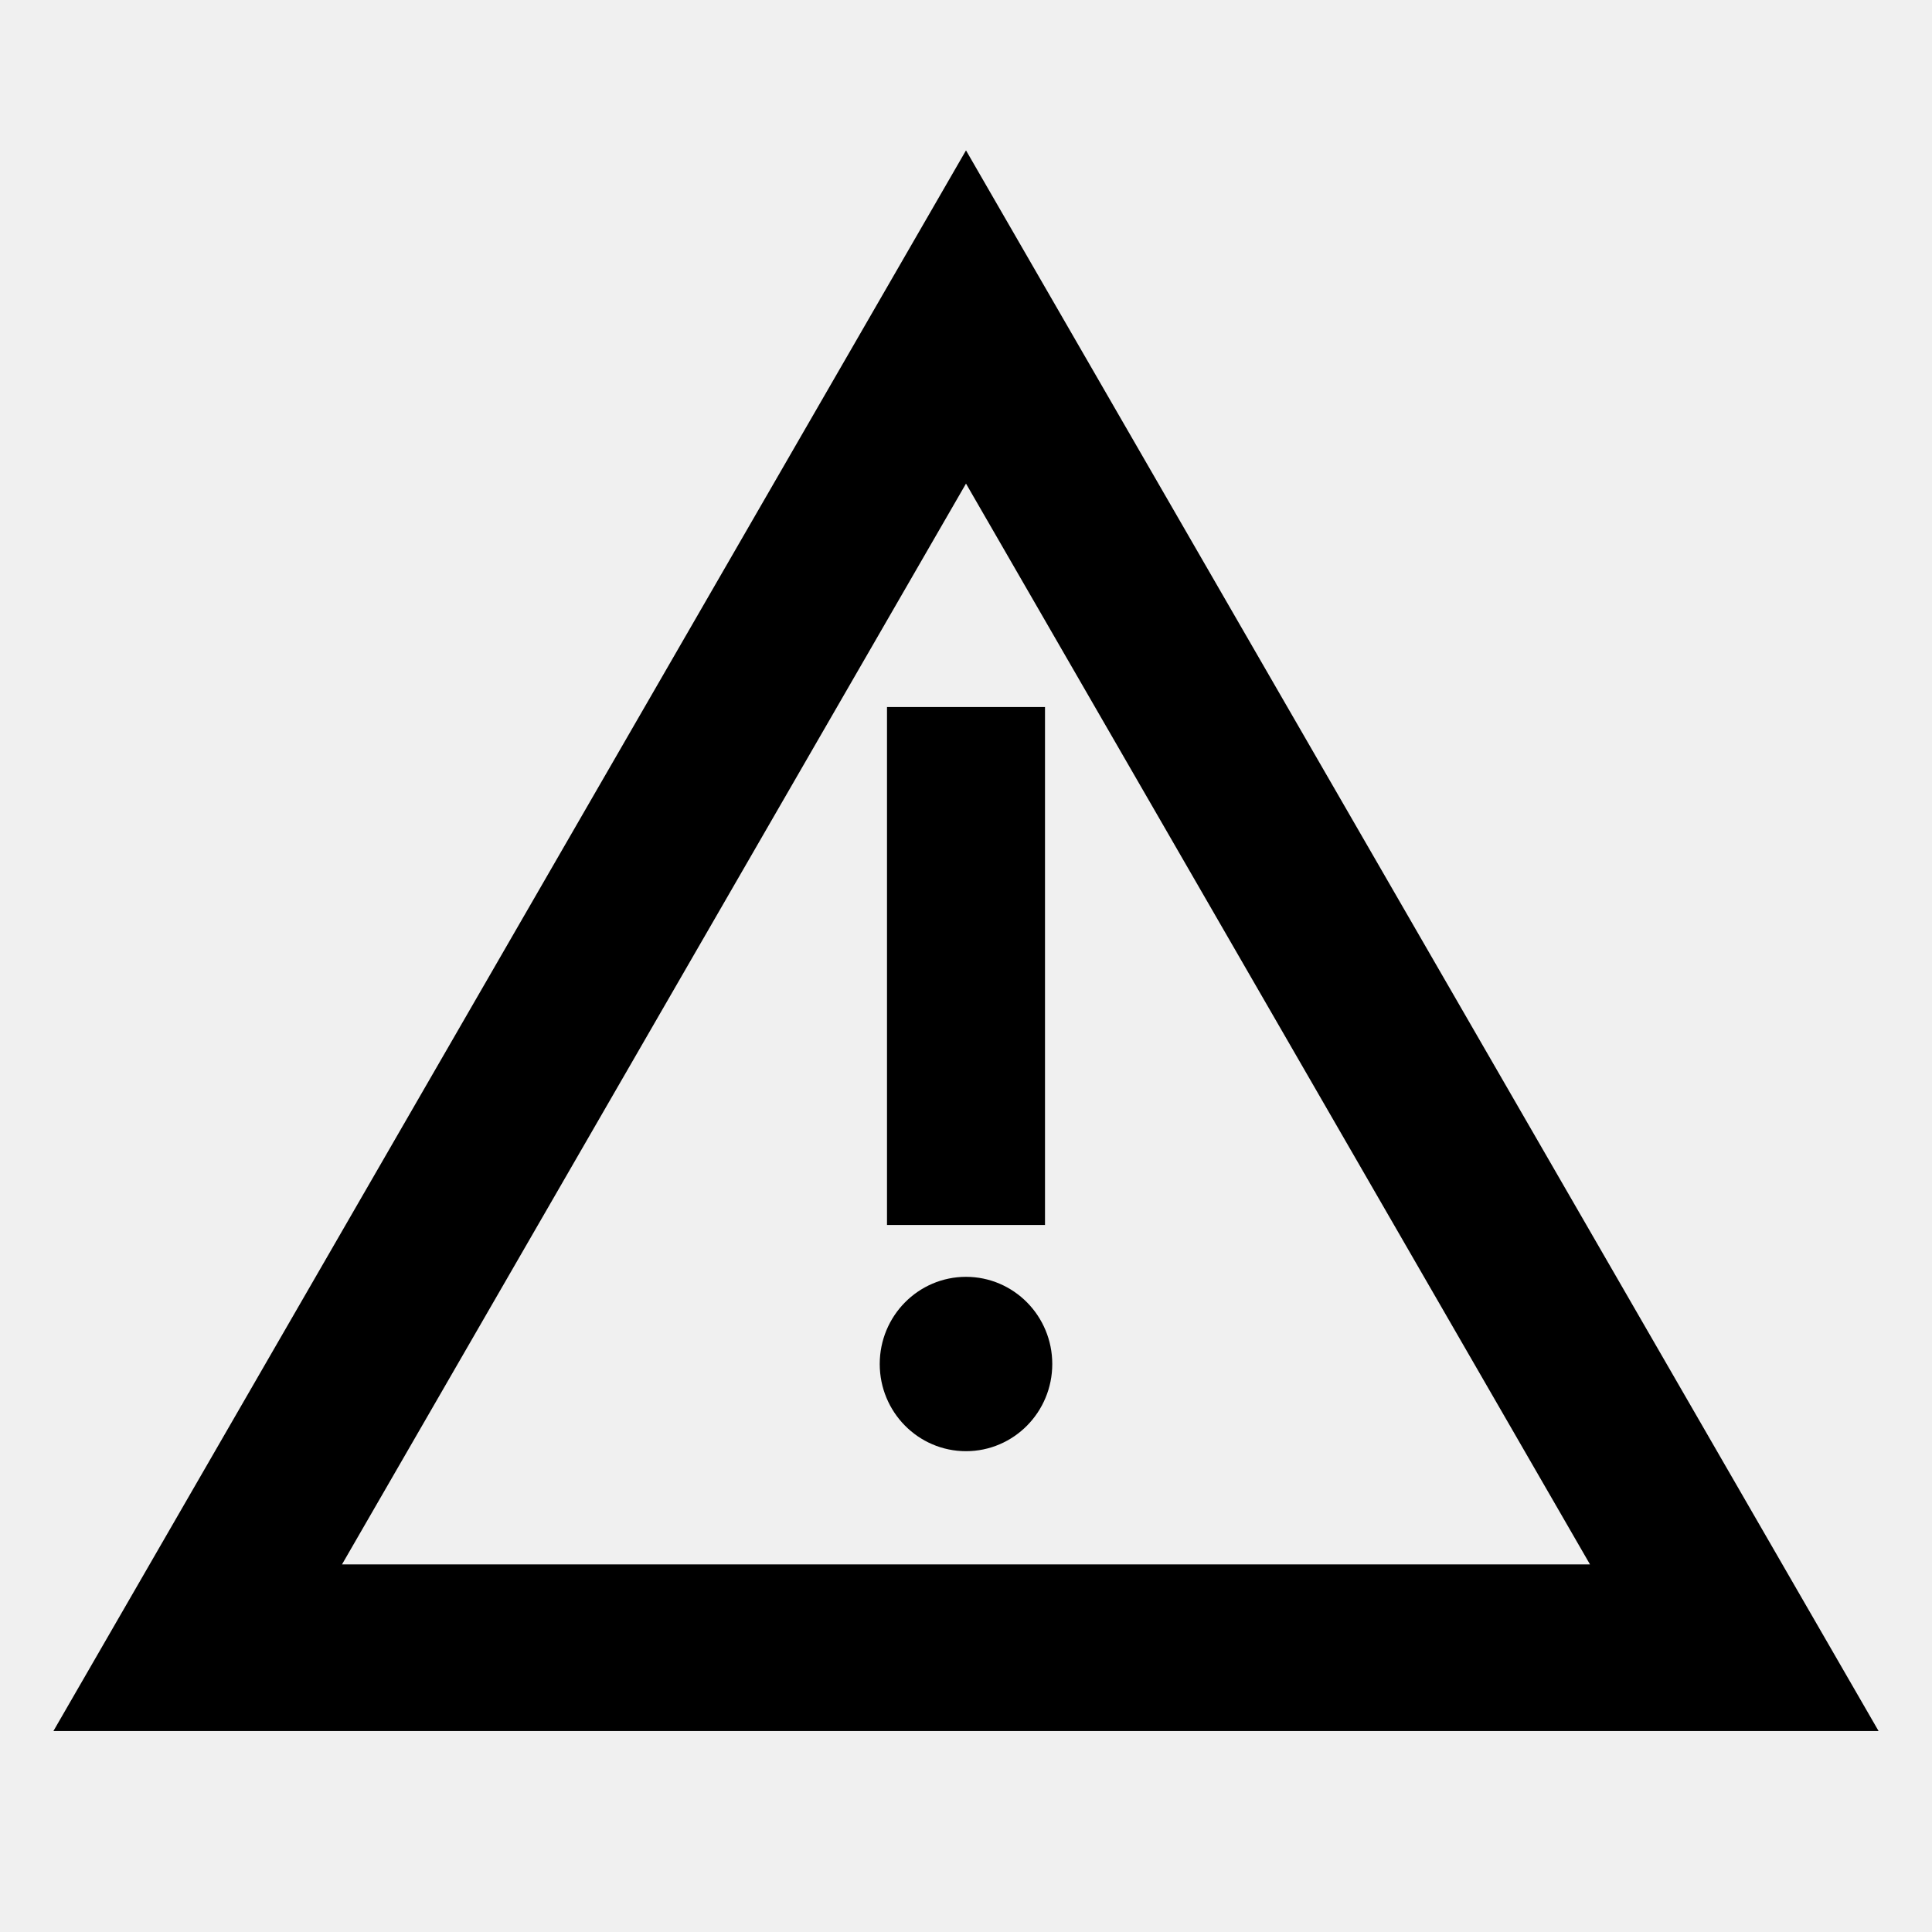
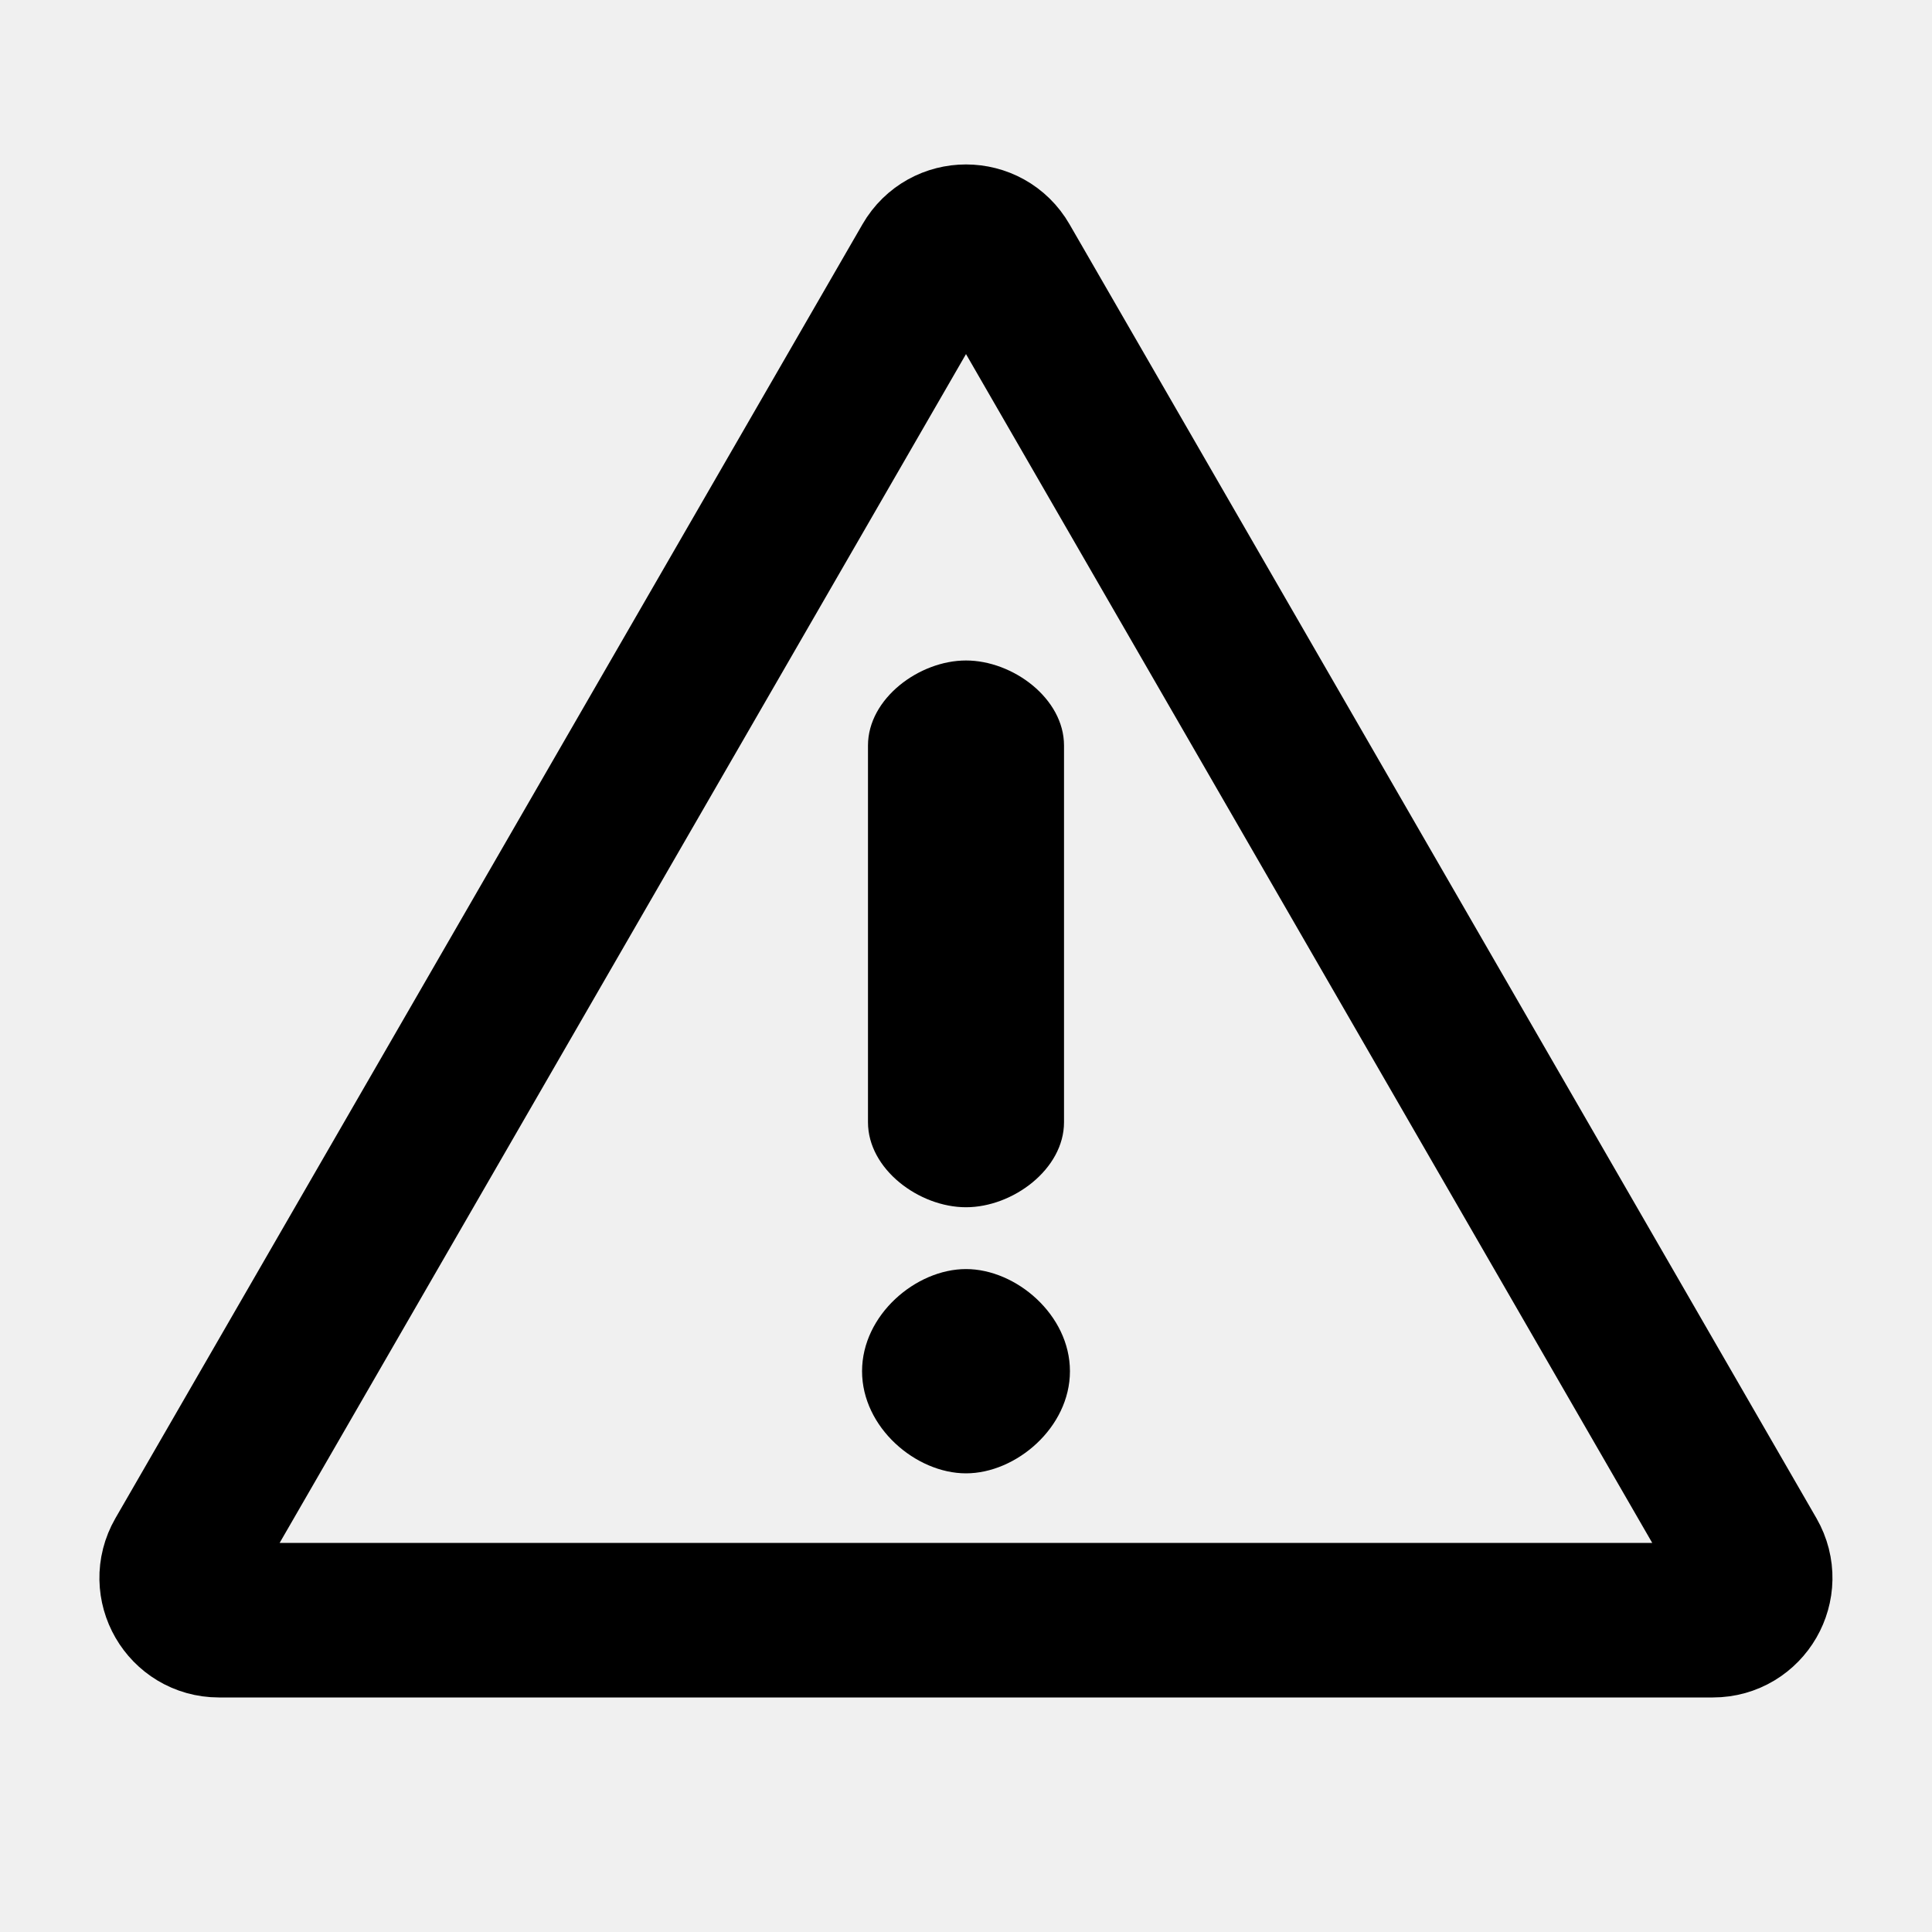
- <svg xmlns="http://www.w3.org/2000/svg" width="512" height="512" viewBox="0 0 512 512" version="1.1" id="svg5">
-   <defs id="defs2" />
-   <g id="layer1">
-     <path style="fill:none;stroke:#000000;stroke-width:48.288;stroke-linecap:square;stroke-dasharray:none" id="path234" d="M 256,-1.13 478.681,384.565 33.319,384.565 Z" transform="matrix(0.9143354,0,0,0.9143354,21.93014,85.03956)" />
-     <text xml:space="preserve" style="font-size:304.777px;fill:#000000;stroke:#000000;stroke-width:29.259;stroke-linecap:square" x="256" y="300.506" id="text1769">
-       <tspan id="tspan1767" style="fill:#ffffff;stroke:#ffffff;stroke-width:29.259" x="256" y="300.506" />
-     </text>
-     <rect style="fill:#000000;stroke:#000000;stroke-width:11.038;stroke-linecap:square;stroke-dasharray:none" id="rect1913" width="30.832" height="126.219" x="240.584" y="192.891" />
-     <ellipse style="fill:#000000;stroke:#000000;stroke-width:11.038;stroke-linecap:square;stroke-dasharray:none" id="path1969" cx="256" cy="361.477" rx="17.343" ry="17.584" />
+ <svg xmlns="http://www.w3.org/2000/svg" id="Alerta_-_PCSX2" data-name="Alerta - PCSX2" viewBox="0 0 150 150">
+   <defs>
+     <style>
+       .cls-1 {
+         fill: none;
+         stroke: #000;
+         stroke-linecap: round;
+         stroke-miterlimit: 10;
+         stroke-width: 12px;
+       }
+     </style>
+   </defs>
+   <g id="Alerta">
+     <path id="tri" class="cls-1" d="m72.16,20.41L14.16,120.87c-1.26,2.19.32,4.92,2.84,4.92h115.99c2.52,0,4.1-2.73,2.84-4.92L77.84,20.41c-1.26-2.19-4.42-2.19-5.68,0Z" />
+     <path id="bol" d="m75,114.39c-3.89,0-8.07-3.56-8.07-7.93s4.18-7.93,8.07-7.93,8.07,3.56,8.07,7.93-4.18,7.93-8.07,7.93Z" />
+     <path id="up" d="m75,93.73c-3.64,0-7.61-2.95-7.61-6.6v-29.25c0-3.64,3.97-6.6,7.61-6.6s7.61,2.95,7.61,6.6v29.25c0,3.64-3.97,6.6-7.61,6.6Z" />
  </g>
</svg>
